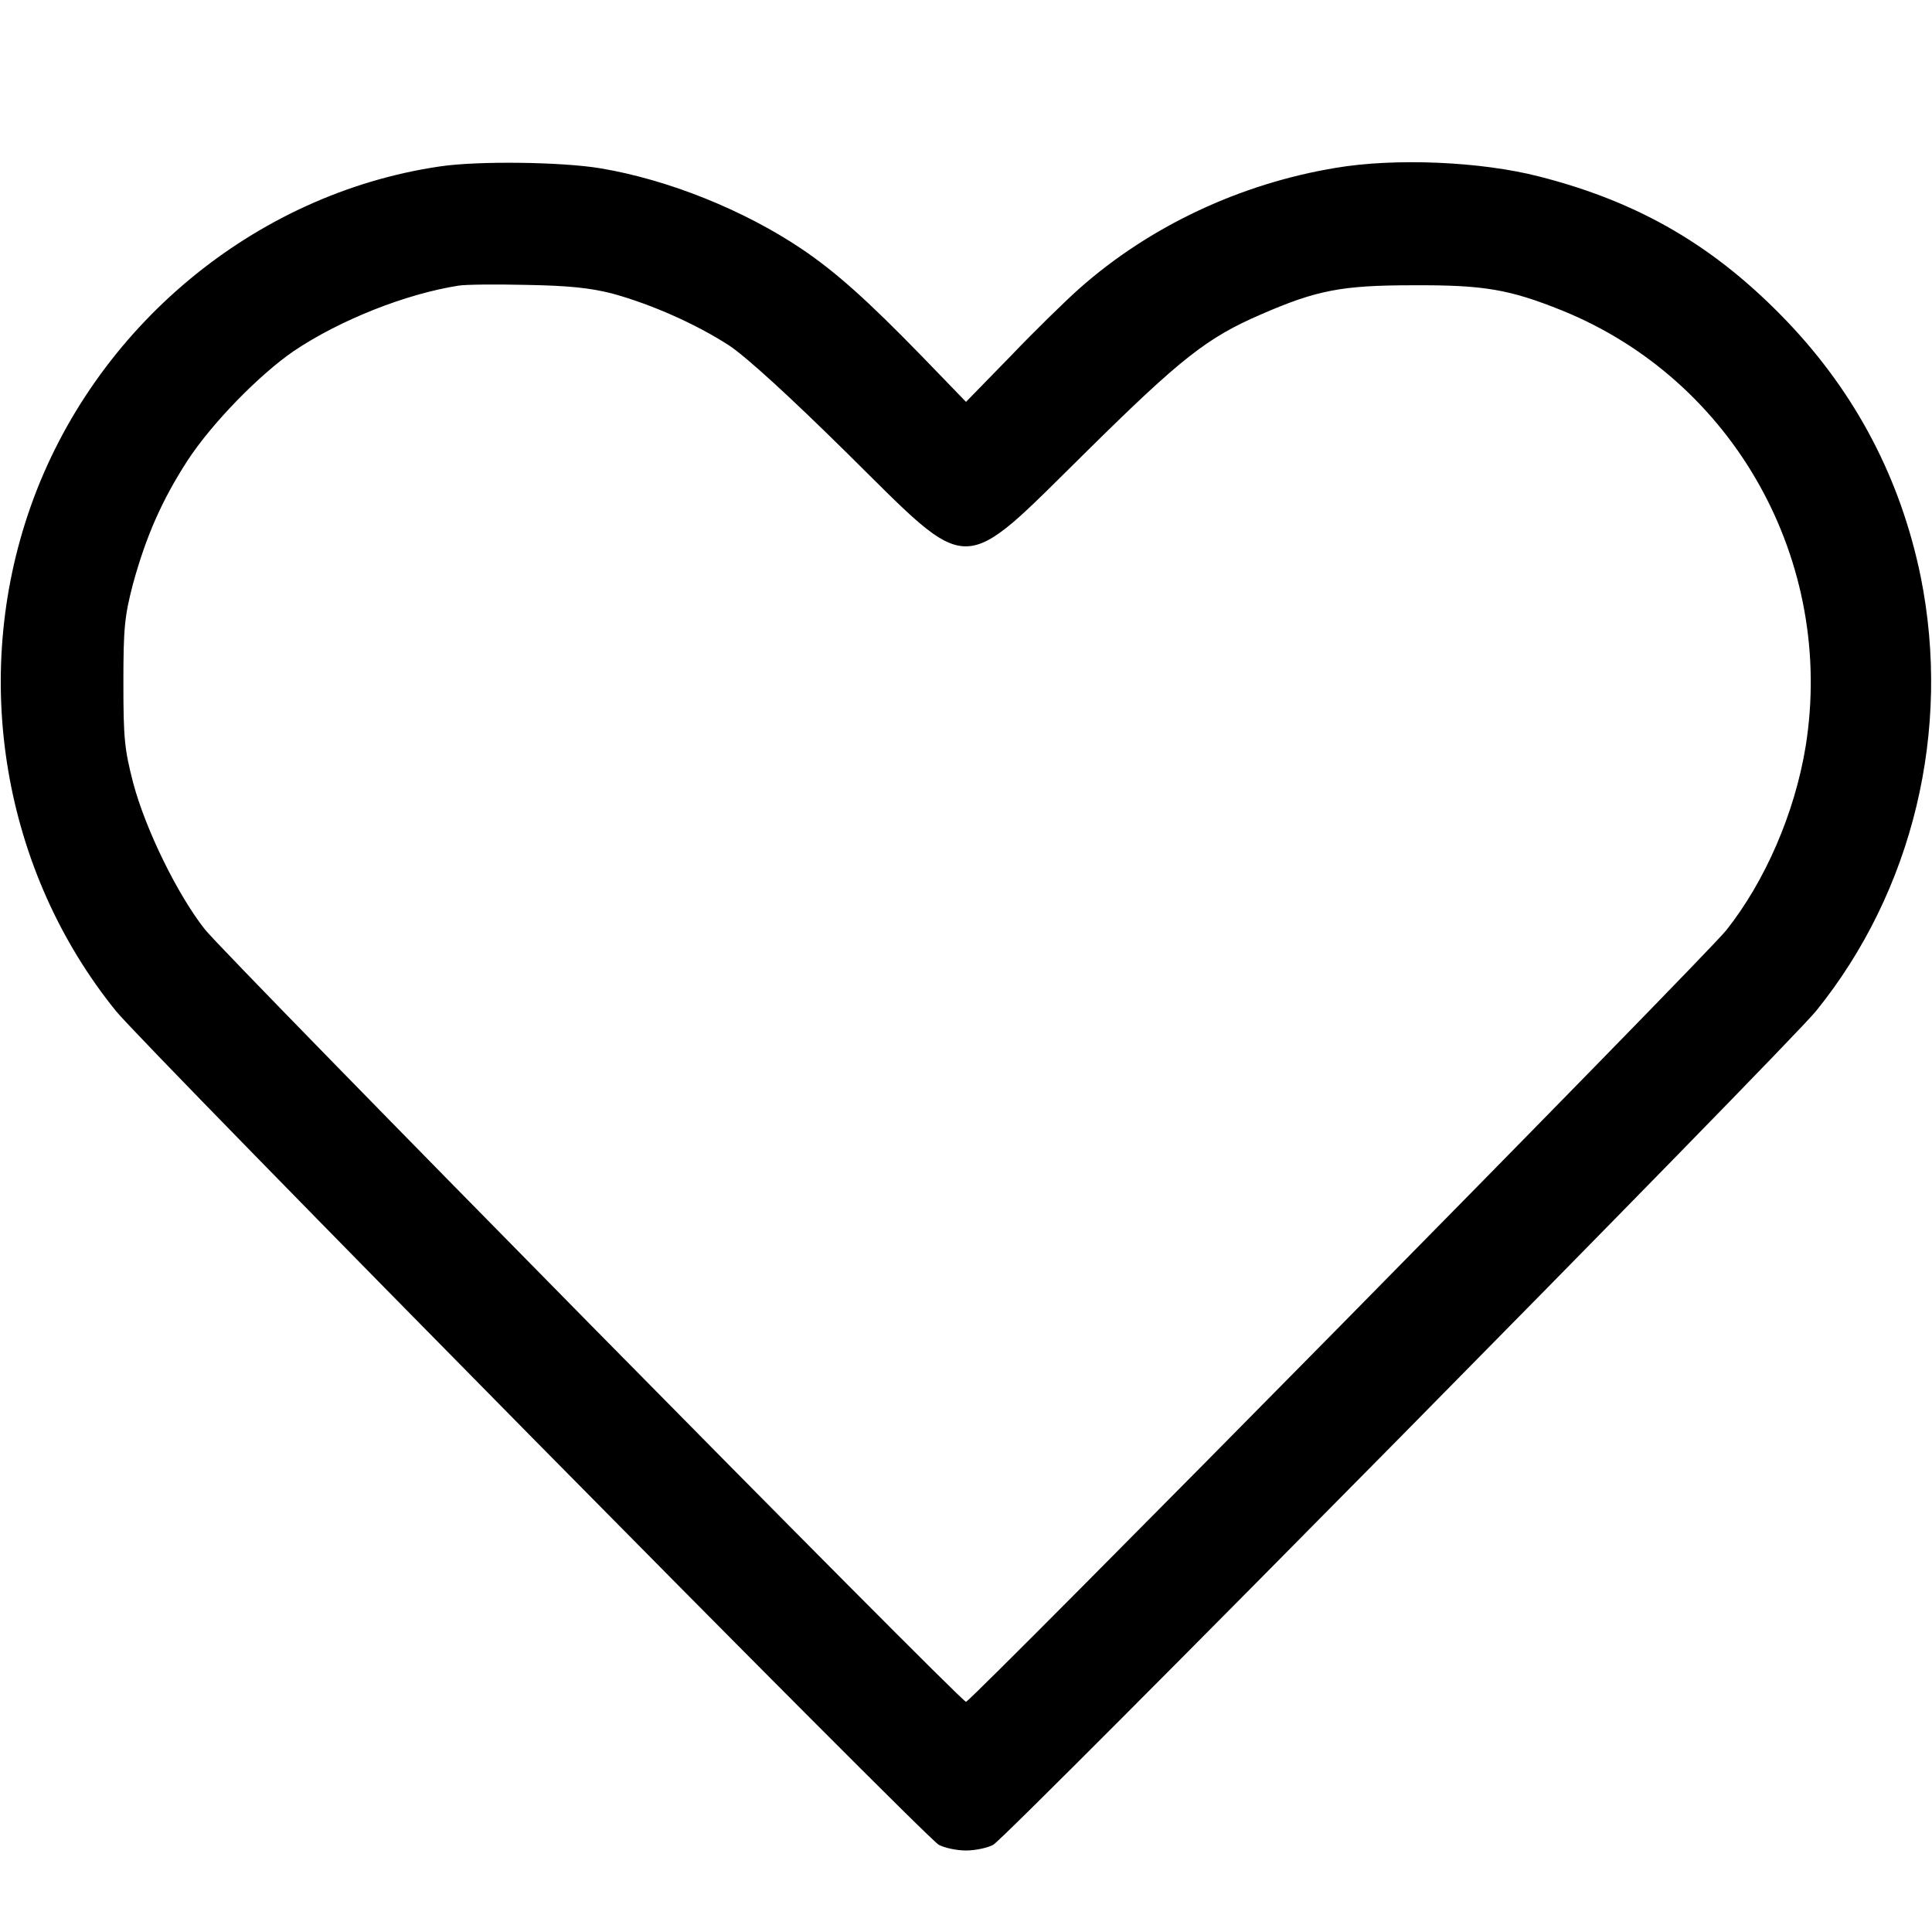
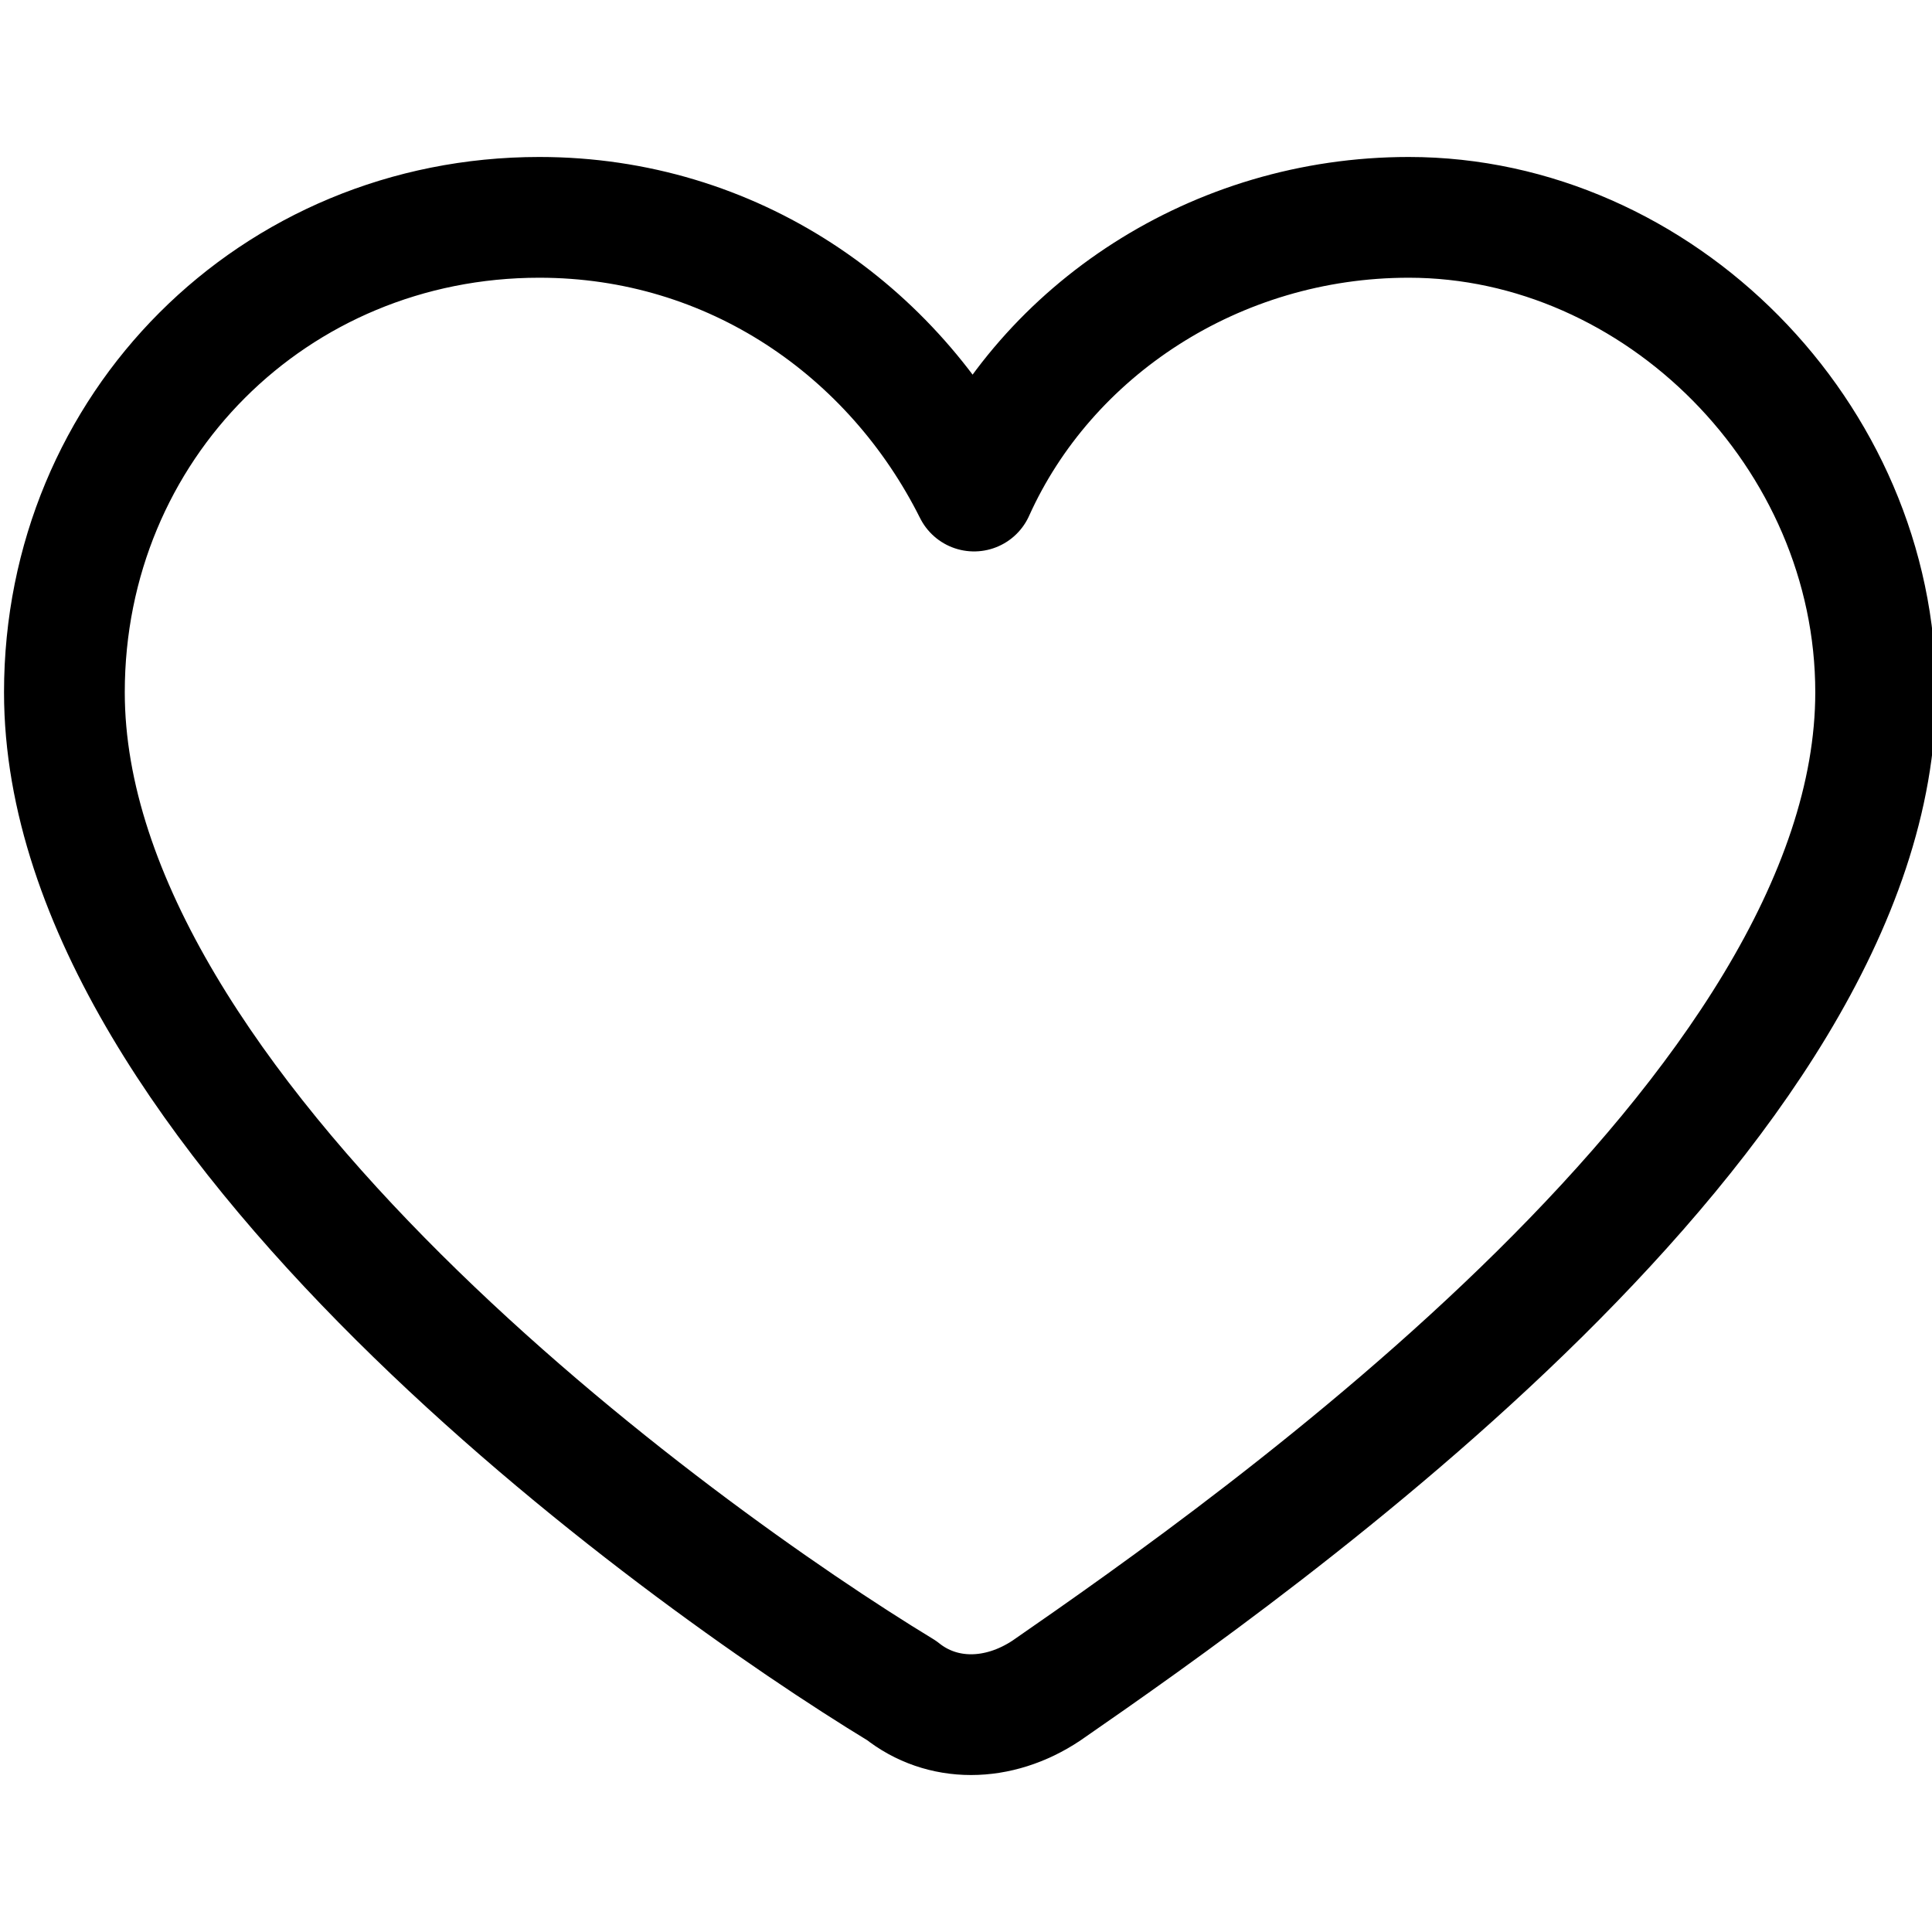
- <svg xmlns="http://www.w3.org/2000/svg" version="1.0" width="512pt" height="512pt" viewBox="0 0 512 512" preserveAspectRatio="xMidYMid meet">
-   <g transform="translate(0,512) scale(0.1,-0.1)" fill="black" stroke="none">
-     <path d="M1166 4679 c-491 -72 -917 -426 -1085 -902 -160 -454 -73 -966 226 -1336 78 -96 2145 -2191 2181 -2210 15 -8 47 -15 72 -15 25 0 57 7 72 15 36 19 2103 2114 2181 2210 257 318 359 744 277 1151 -53 258 -171 484 -353 675 -190 199 -391 317 -657 385 -154 40 -383 50 -541 23 -253 -42 -493 -155 -679 -320 -36 -32 -118 -112 -182 -179 l-118 -121 -117 121 c-146 150 -228 223 -318 284 -153 103 -354 184 -534 214 -102 17 -324 20 -425 5z m457 -337 c105 -29 222 -81 310 -138 46 -31 158 -133 312 -285 334 -330 295 -330 635 5 249 246 319 301 460 362 149 65 215 78 405 78 188 1 256 -11 395 -67 456 -185 724 -666 645 -1156 -29 -176 -107 -356 -210 -486 -57 -72 -2002 -2045 -2015 -2045 -14 0 -1958 1973 -2017 2047 -72 91 -157 264 -190 388 -23 89 -26 118 -26 265 0 145 3 176 25 261 35 128 77 223 144 327 65 100 191 229 283 292 122 82 296 151 436 173 17 3 98 4 180 2 113 -2 169 -8 228 -23z" />
+ <svg xmlns="http://www.w3.org/2000/svg" id="Layer_1" style="enable-background:new 0 0 24 24;" version="1.1" viewBox="0 0 24 24" xml:space="preserve">
+   <style type="text/css">
+ 	.st0{fill:none;stroke:#000000;stroke-width:1.672;stroke-linecap:round;stroke-linejoin:round;stroke-miterlimit:10;}
+ 	.st1{fill:none;stroke:#000000;stroke-width:1.5;stroke-linecap:round;stroke-linejoin:round;stroke-miterlimit:10;}
+ 	.st2{fill:none;stroke:#000000;stroke-width:1.5;stroke-linejoin:round;stroke-miterlimit:10;}
+ </style>
+   <g>
+     <path class="st1" d="M23.3,8.6c0,5.2-7.7,10.6-10.3,12.4c-0.6,0.4-1.3,0.4-1.8,0C8.4,19.3,0.8,13.8,0.8,8.6c0-3.3,2.6-5.9,5.9-5.9   c2.4,0,4.4,1.4,5.4,3.4c0.9-2,3-3.4,5.4-3.4C20.6,2.7,23.3,5.4,23.3,8.6z" />
  </g>
</svg>
